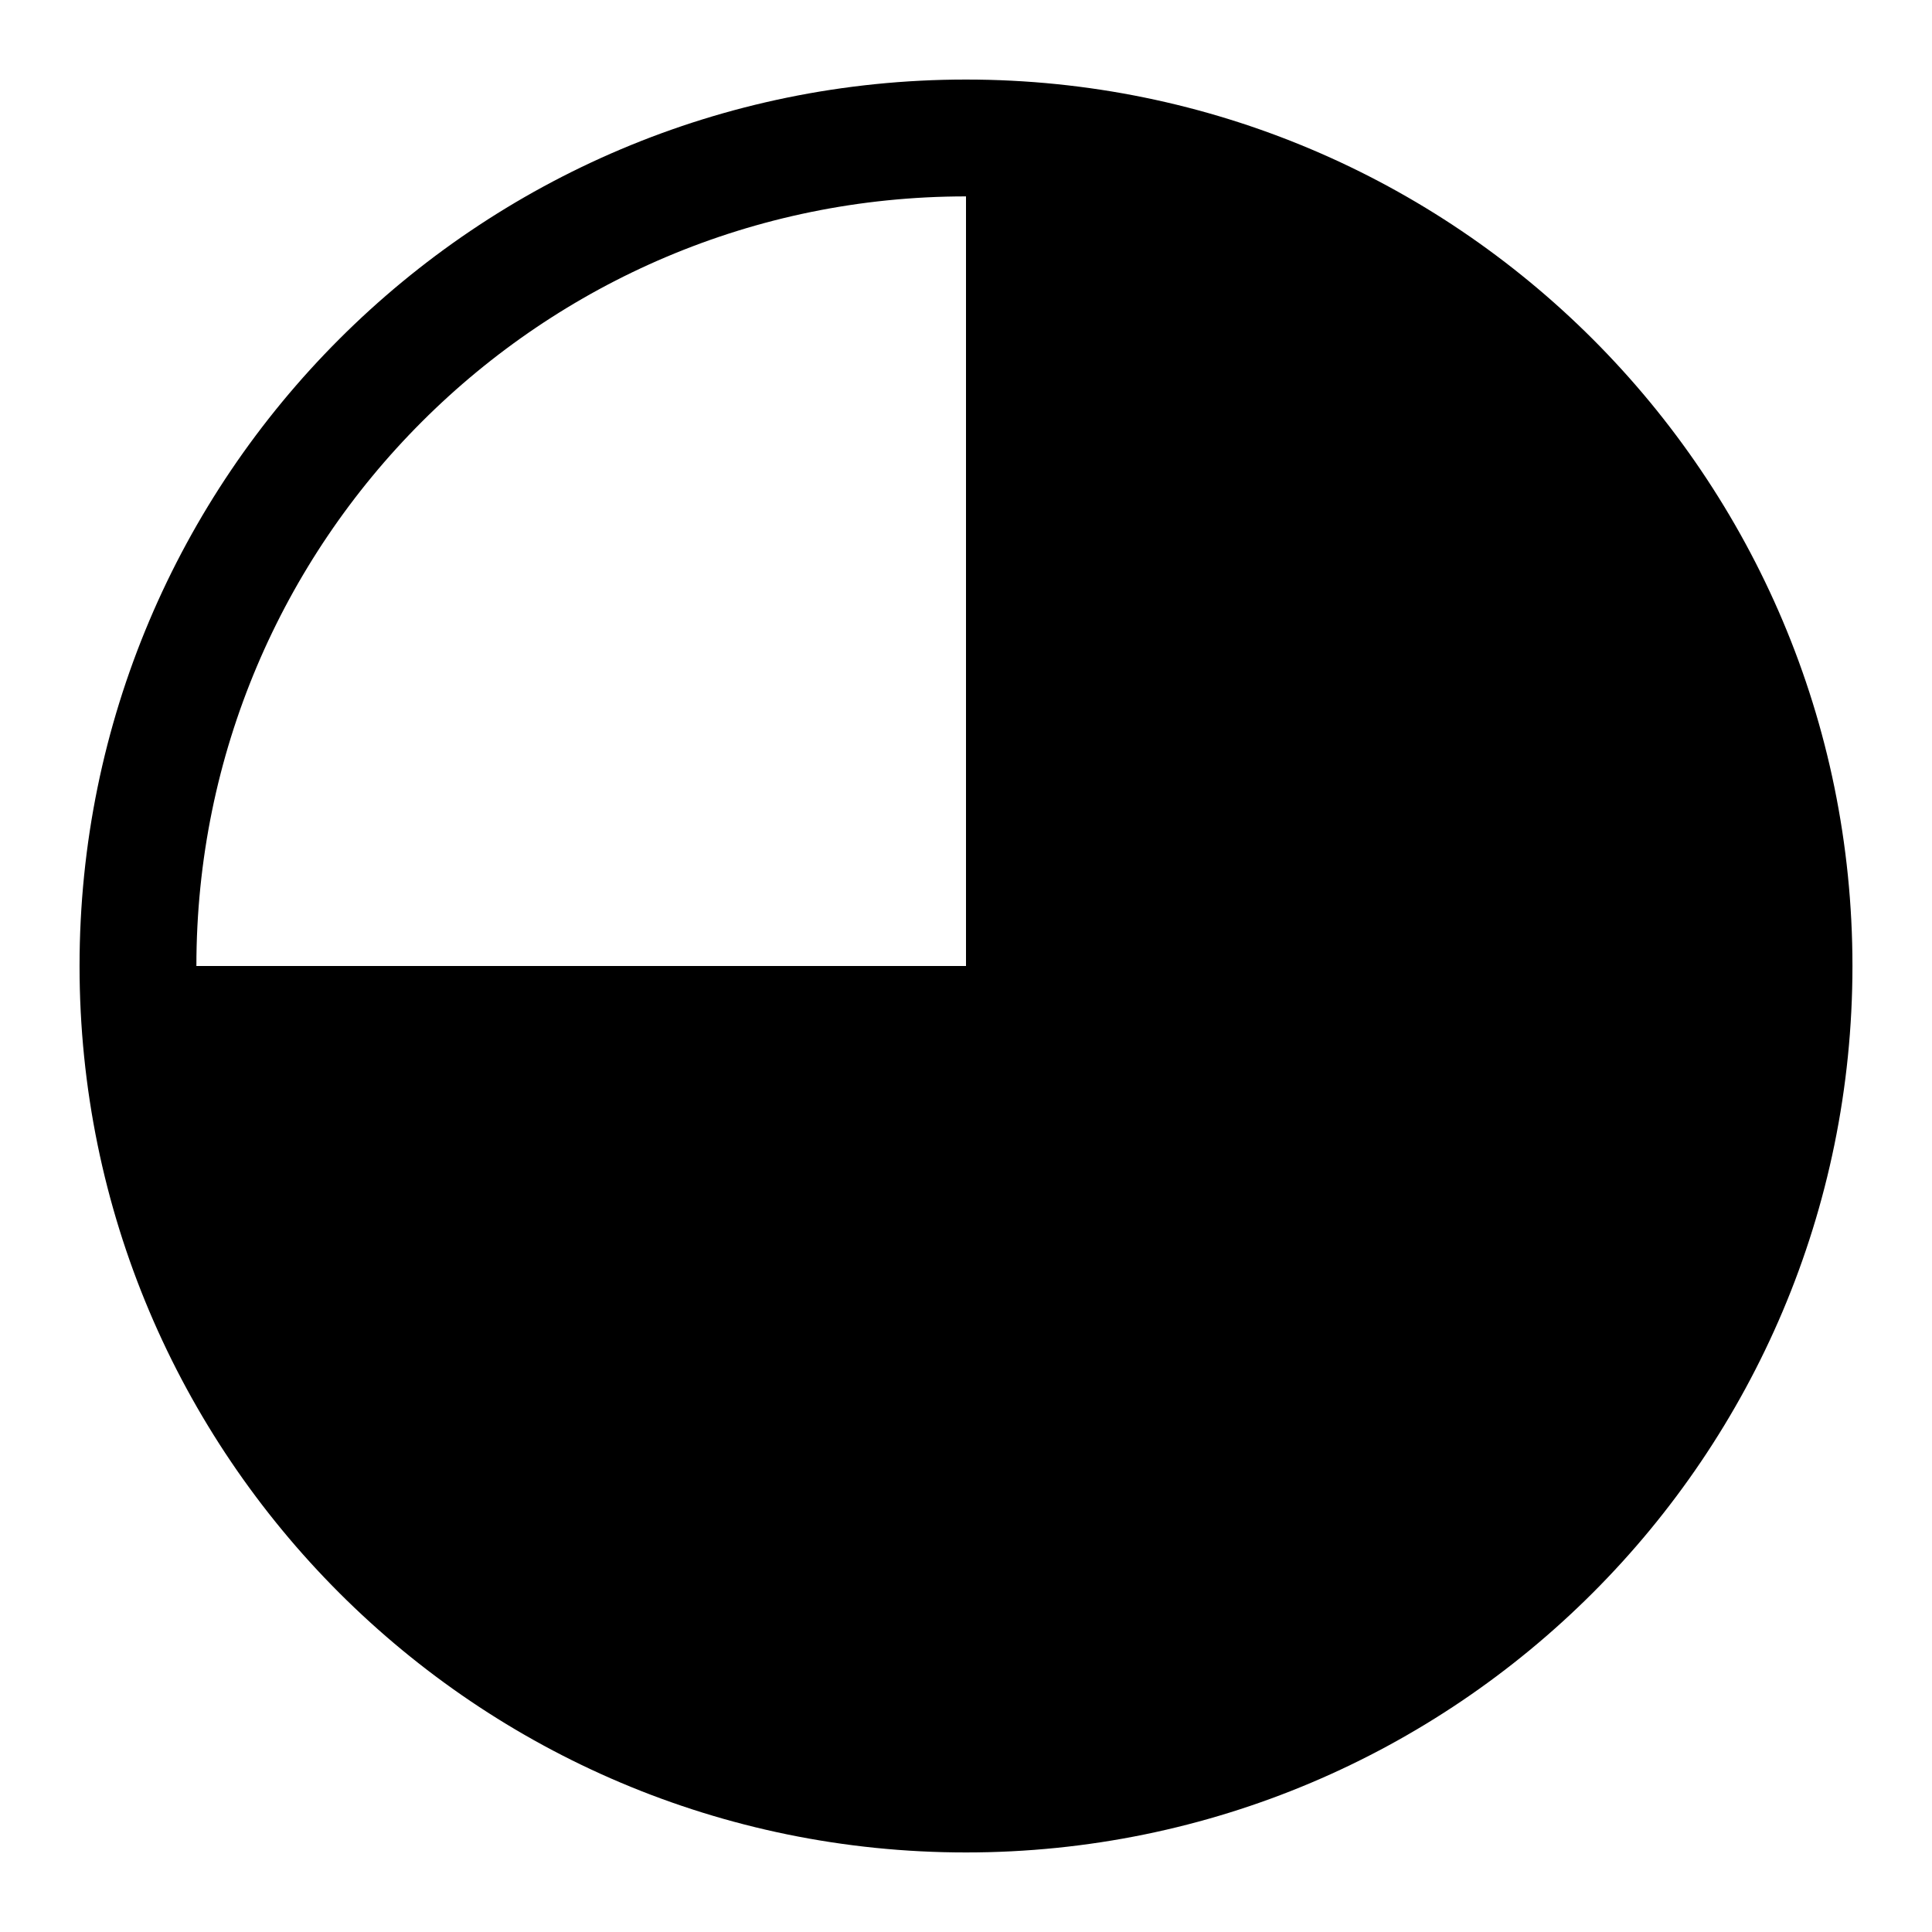
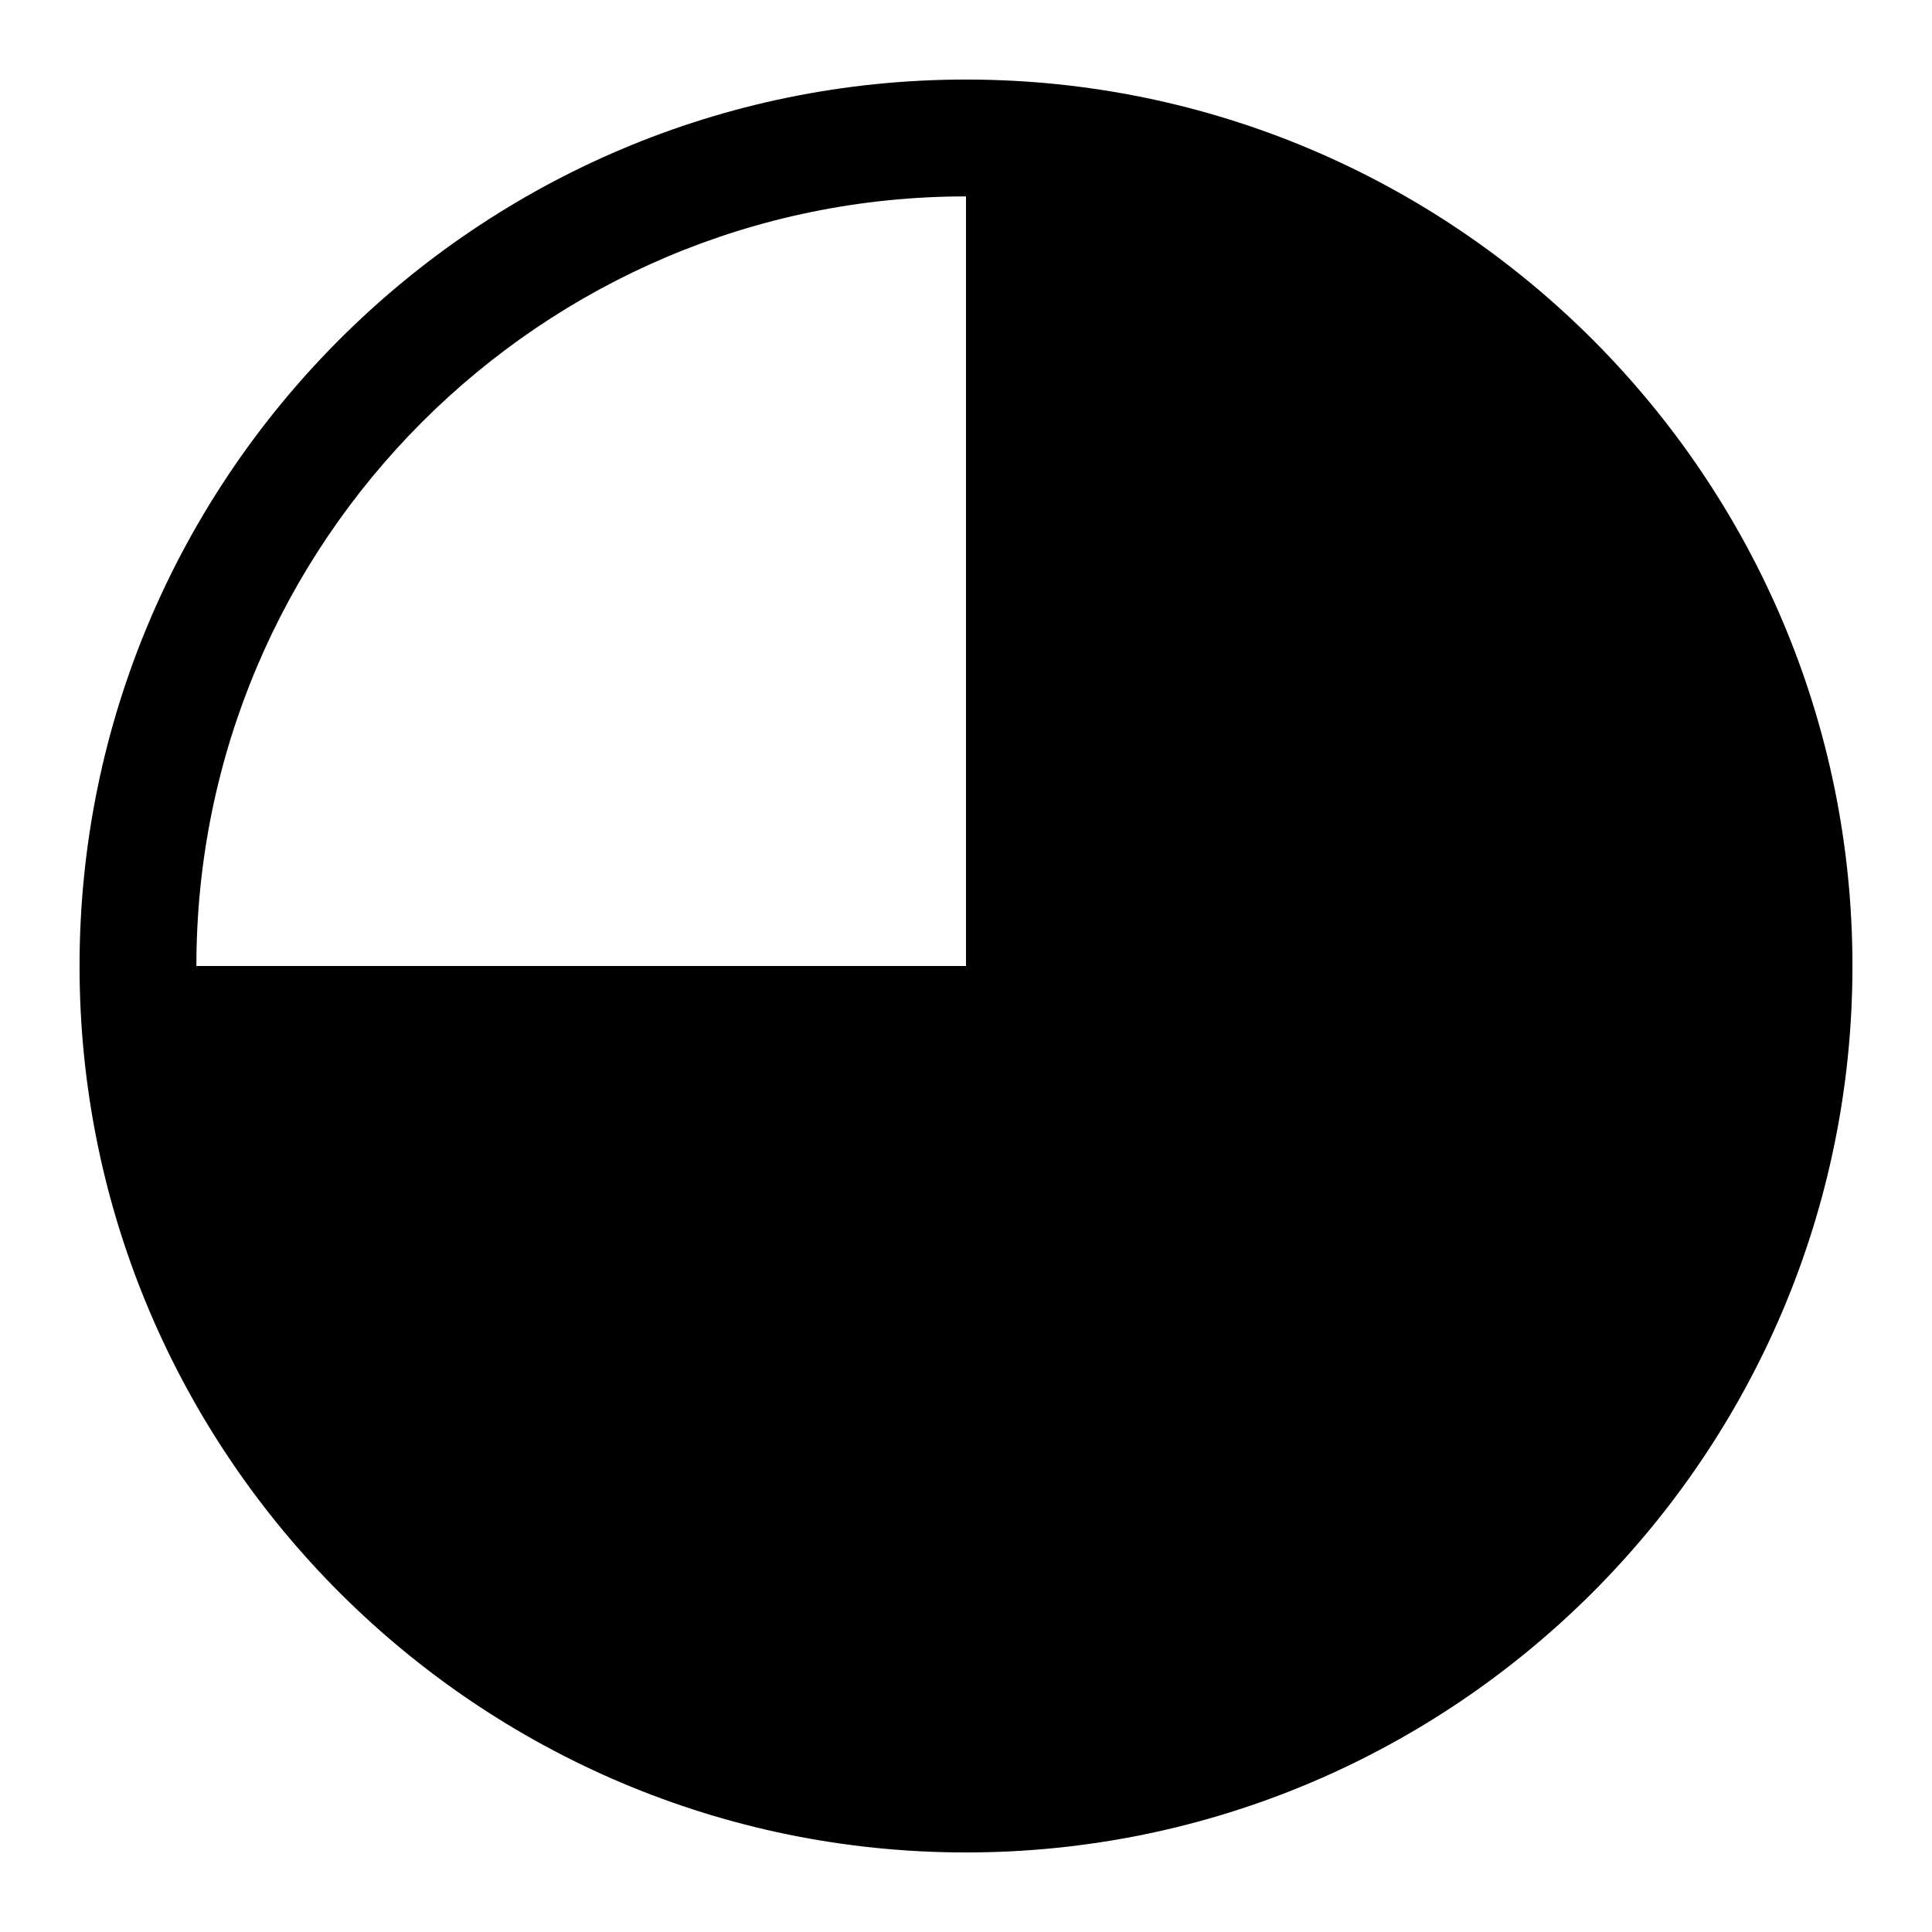
<svg xmlns="http://www.w3.org/2000/svg" version="1.1" id="Layer_1" x="0px" y="0px" width="99.21px" height="99.21px" viewBox="0 0 99.21 99.21" enable-background="new 0 0 99.21 99.21" xml:space="preserve">
-   <circle fill="none" stroke="#000000" stroke-width="6" stroke-miterlimit="10" cx="49.605" cy="49.605" r="42.52" />
-   <path d="M92.125,49.605c0,23.482-19.037,42.52-42.52,42.52c-23.483,0-42.52-19.037-42.52-42.52h42.52V7.085  C73.088,7.085,92.125,26.122,92.125,49.605z" />
+   <path d="M49.605,4.085c-25.1,0-45.52,20.42-45.52,45.52s20.42,45.52,45.52,45.52s45.52-20.42,45.52-45.52S74.705,4.085,49.605,4.085  z M49.605,10.085v39.52h-39.52C10.085,27.813,27.813,10.085,49.605,10.085z" />
</svg>
